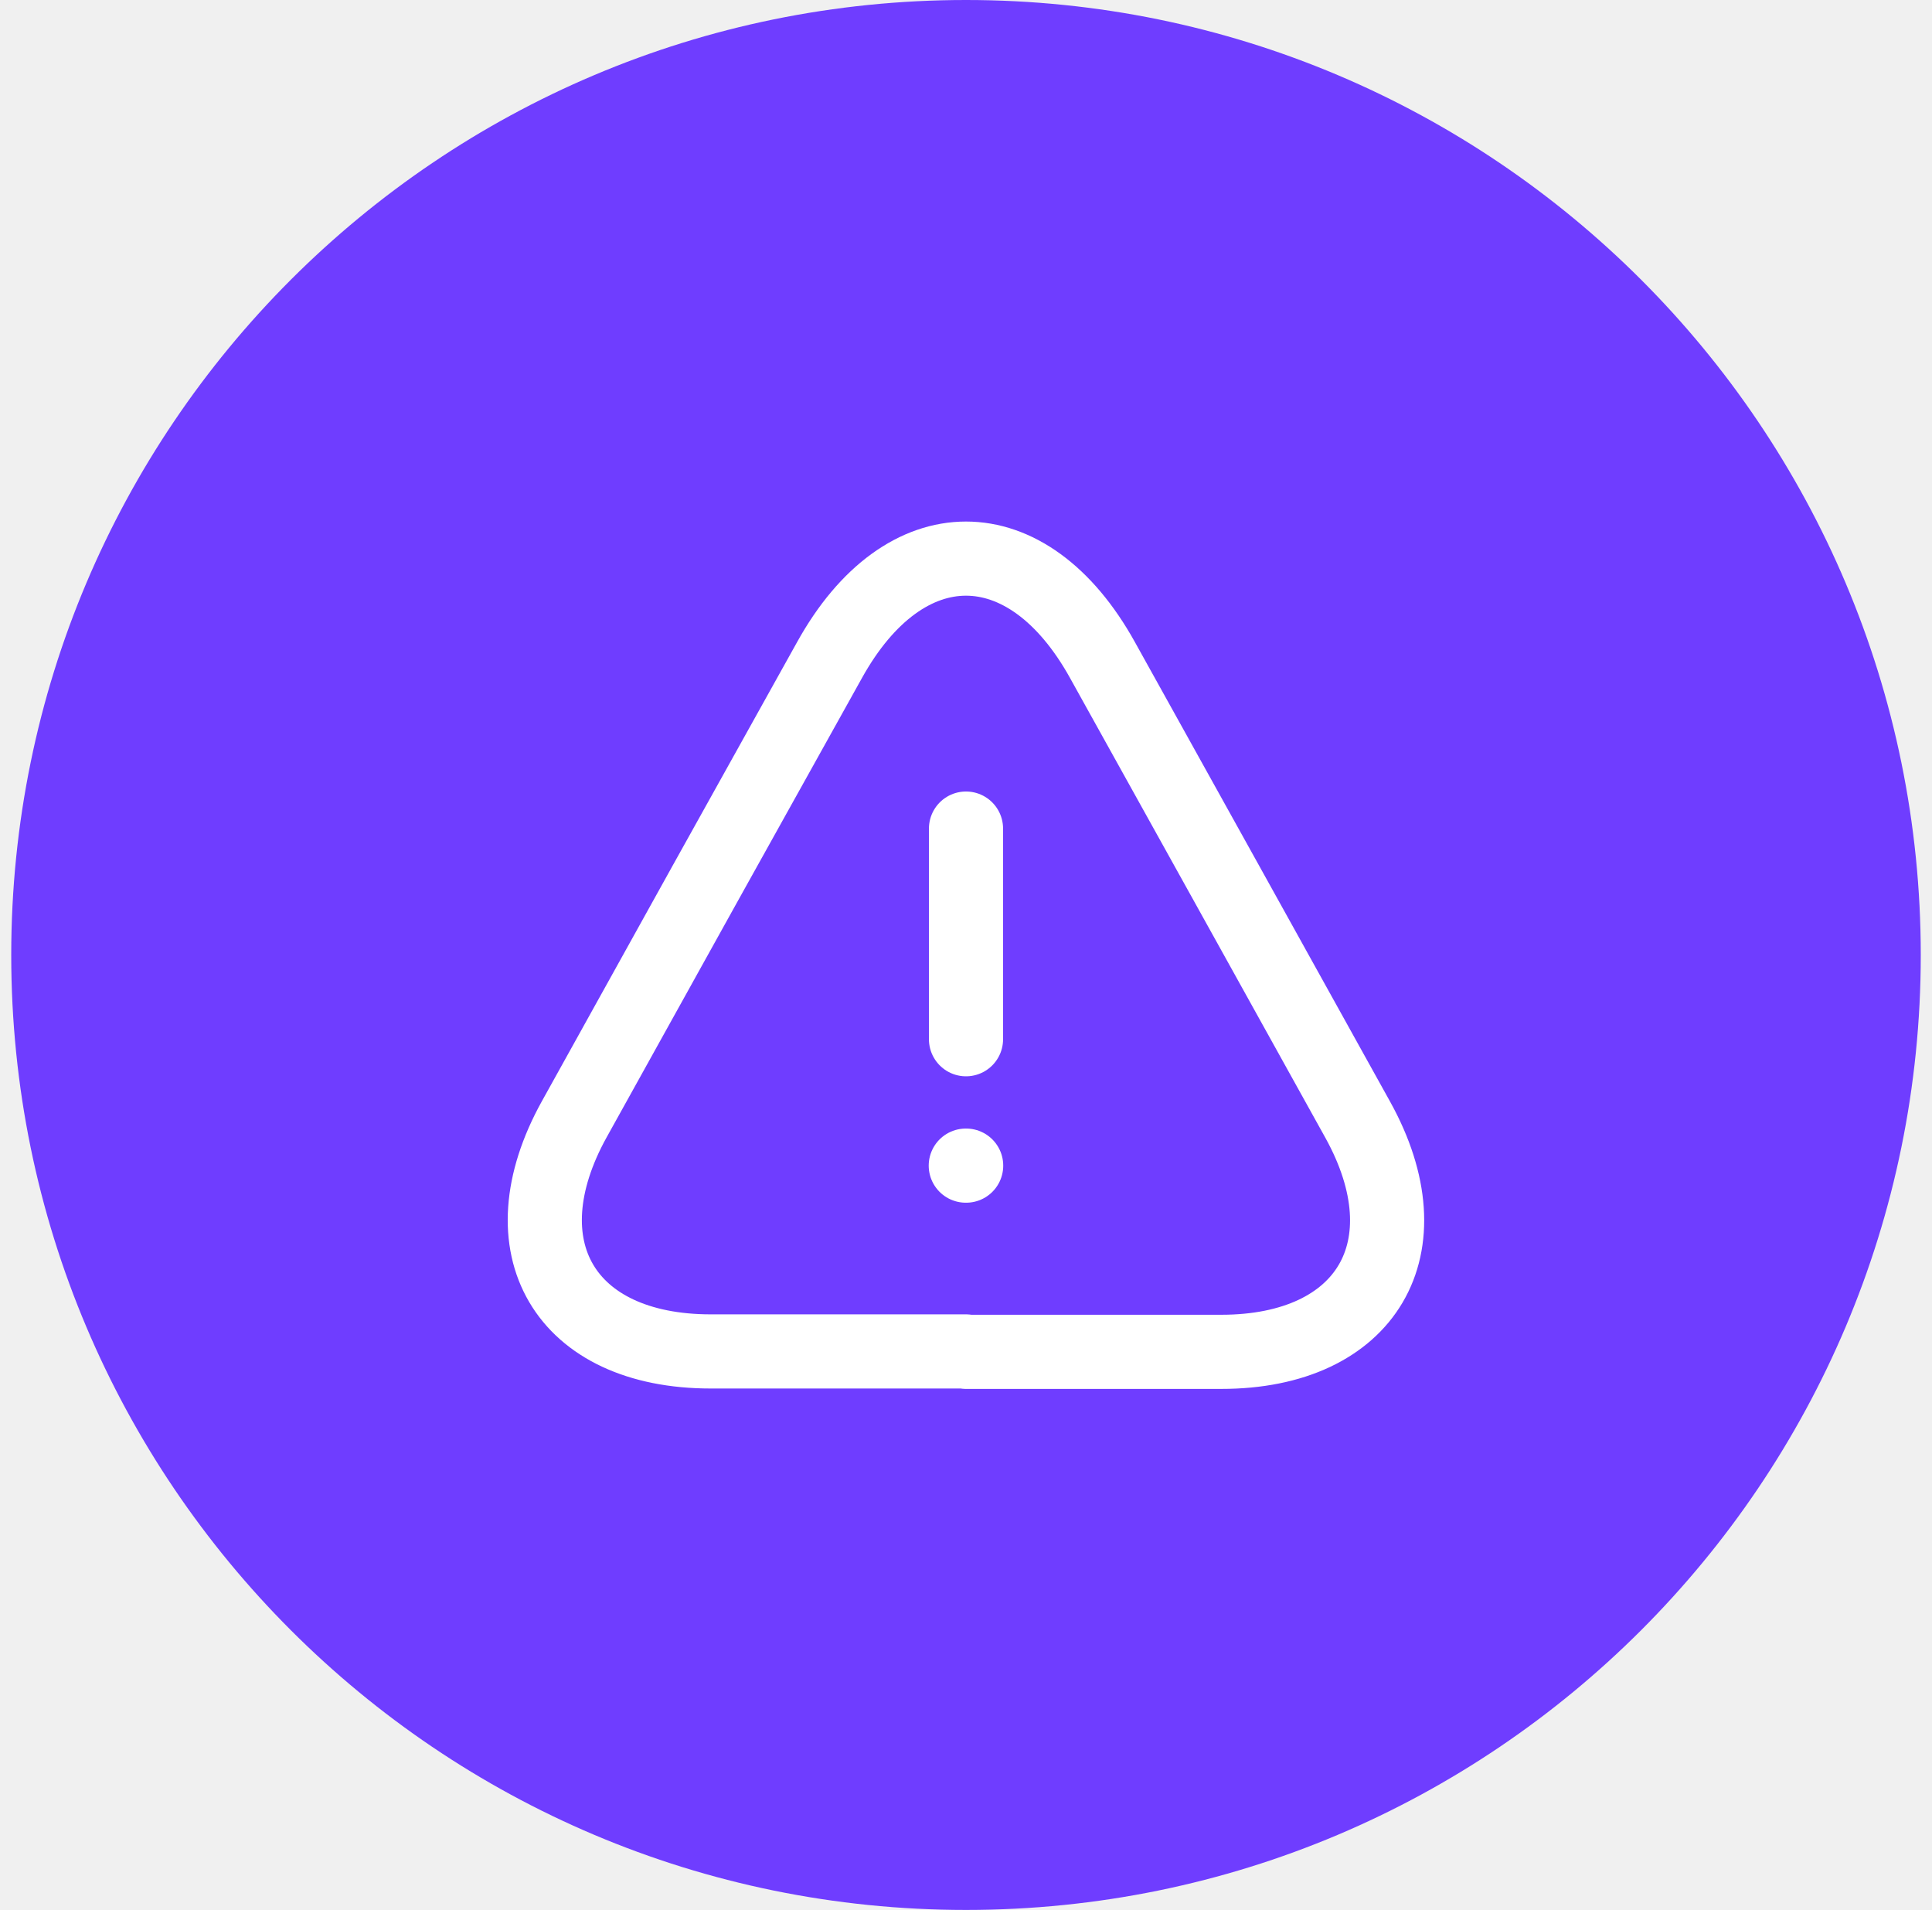
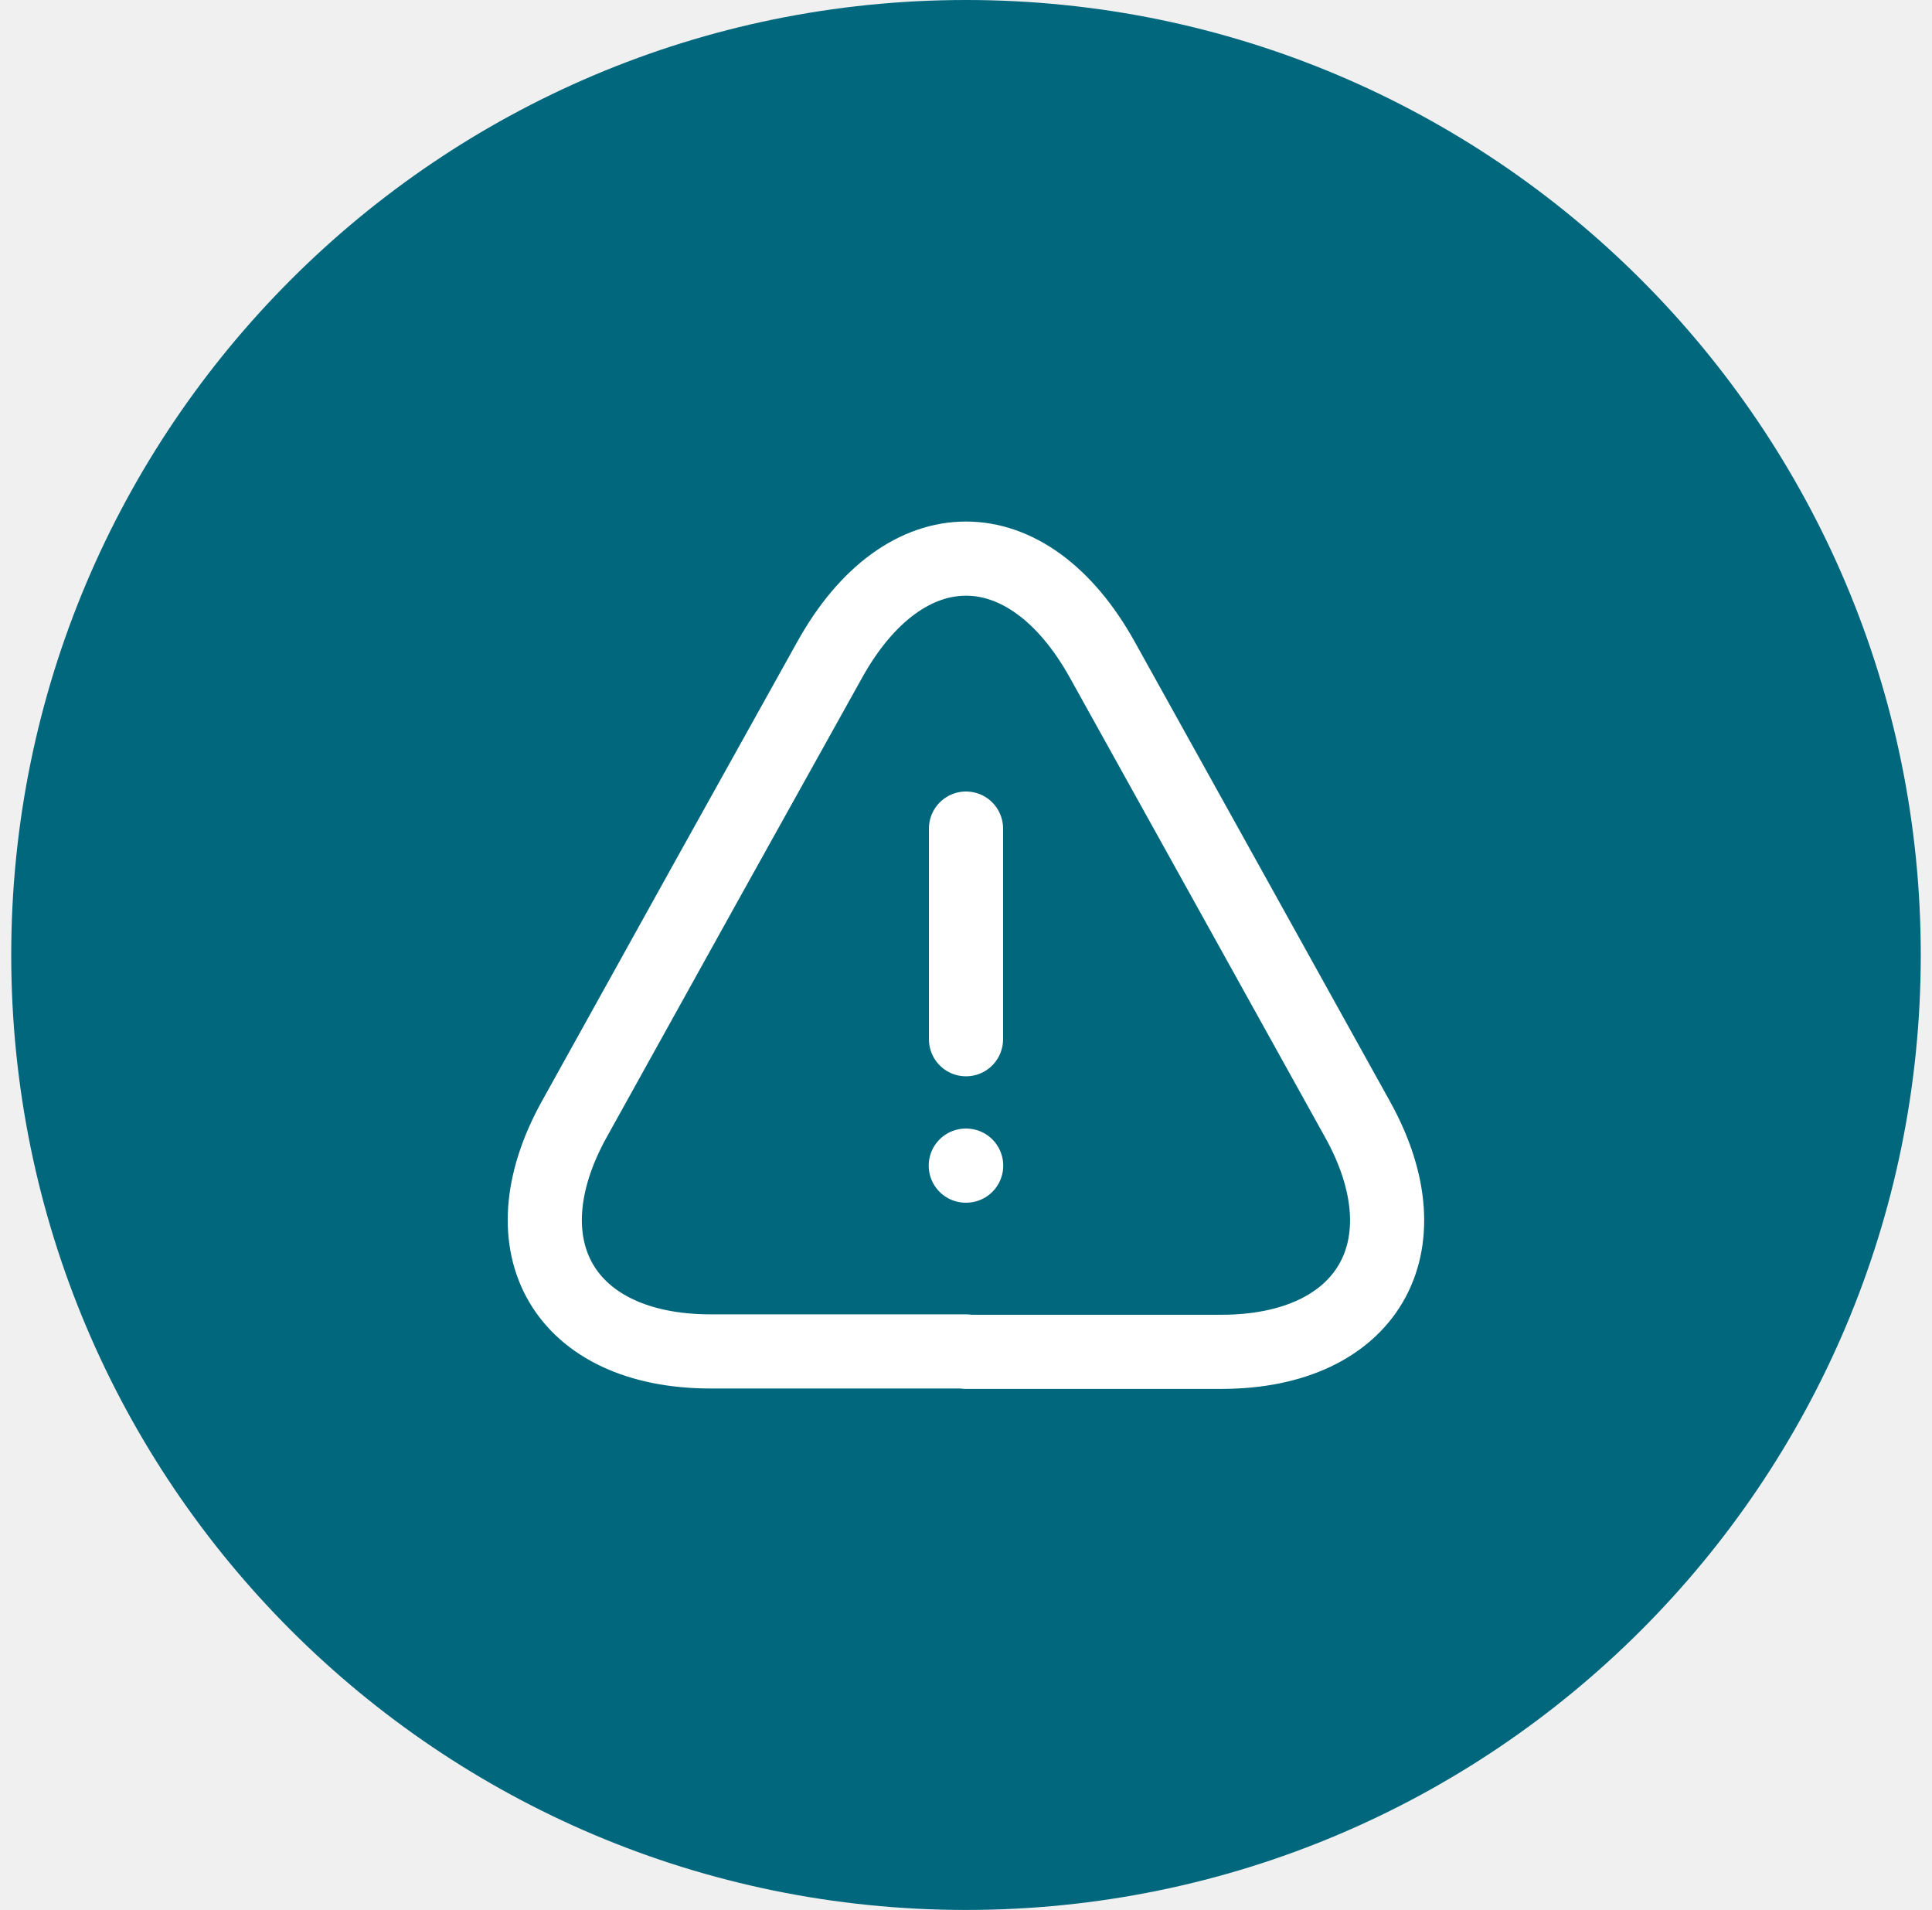
<svg xmlns="http://www.w3.org/2000/svg" width="86" height="85" viewBox="0 0 86 85" fill="none">
-   <circle cx="43" cy="42.5" r="42.5" fill="#6F3DFF" />
+   <circle cx="43" cy="42.5" r="42.5" fill="#00677D" />
  <path d="M43 36.875V46.25" stroke="white" stroke-width="3.3" stroke-linecap="round" stroke-linejoin="round" />
  <path d="M43 60.144H31.637C25.131 60.144 22.412 55.494 25.562 49.812L31.412 39.275L36.925 29.375C40.262 23.356 45.737 23.356 49.075 29.375L54.587 39.294L60.437 49.831C63.587 55.512 60.85 60.162 54.362 60.162H43V60.144Z" stroke="white" stroke-width="3.3" stroke-linecap="round" stroke-linejoin="round" />
  <path d="M42.99 51.875H43.007" stroke="white" stroke-width="3.3" stroke-linecap="round" stroke-linejoin="round" />
</svg>
